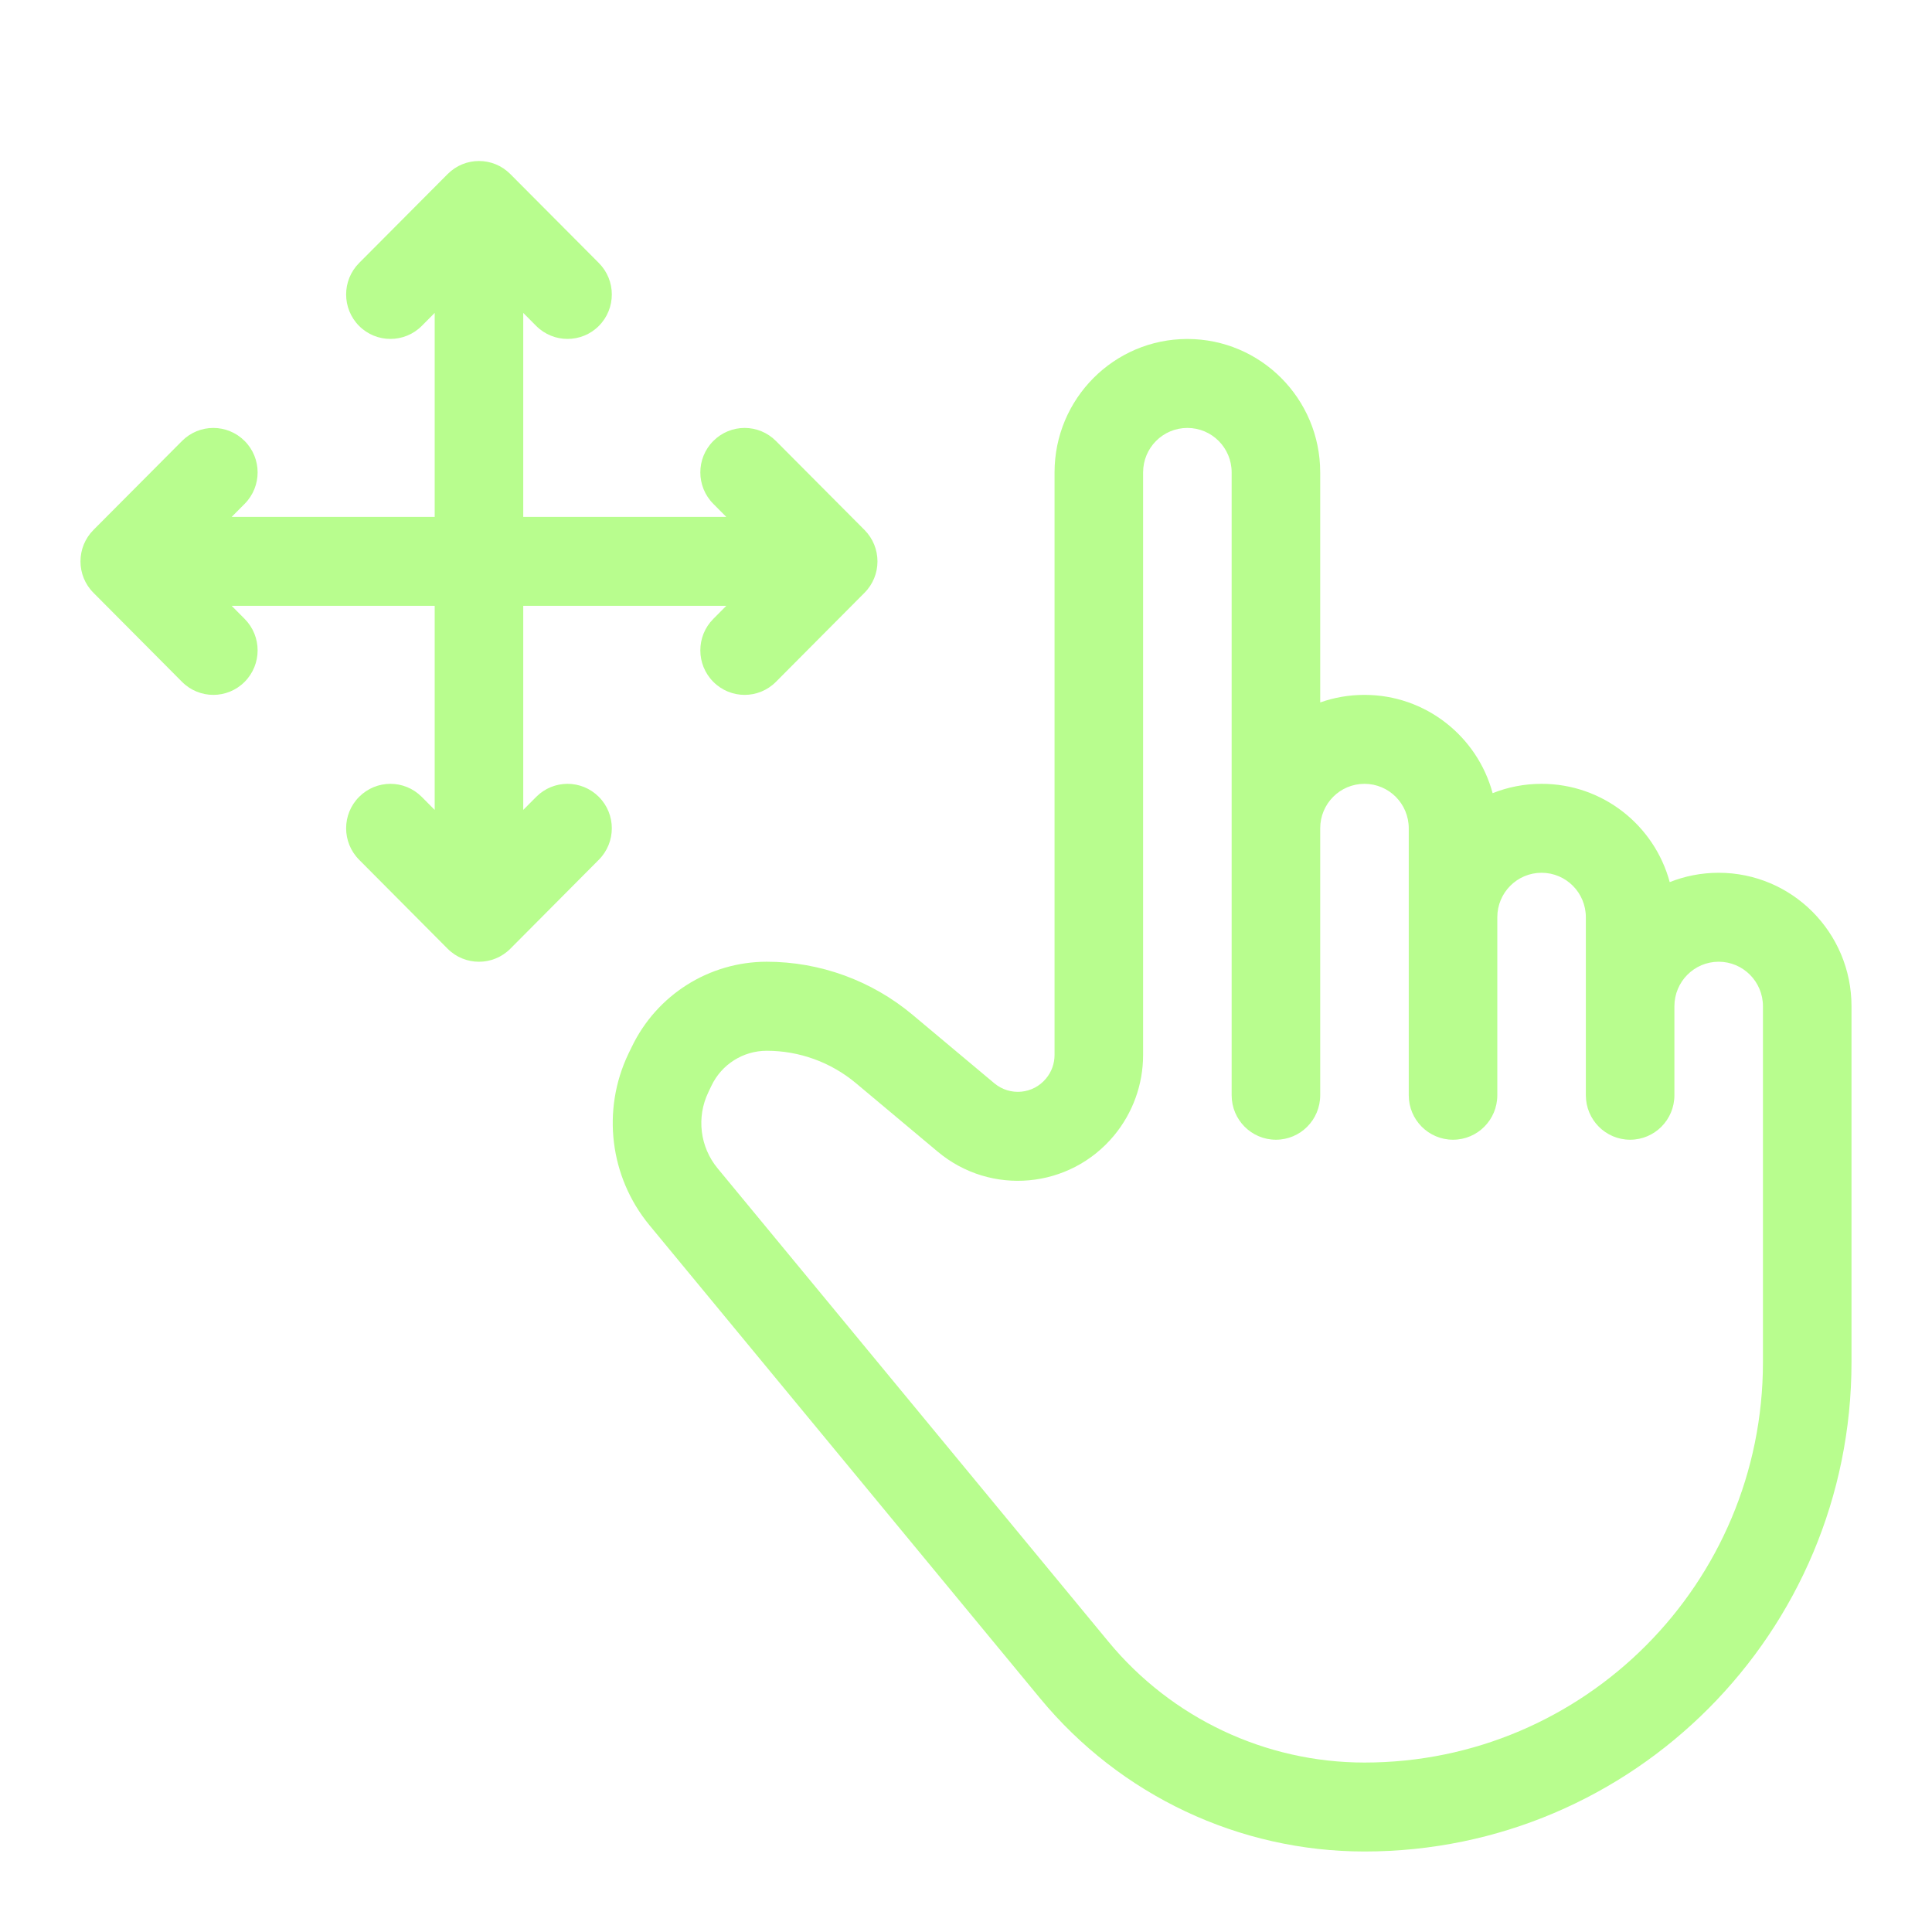
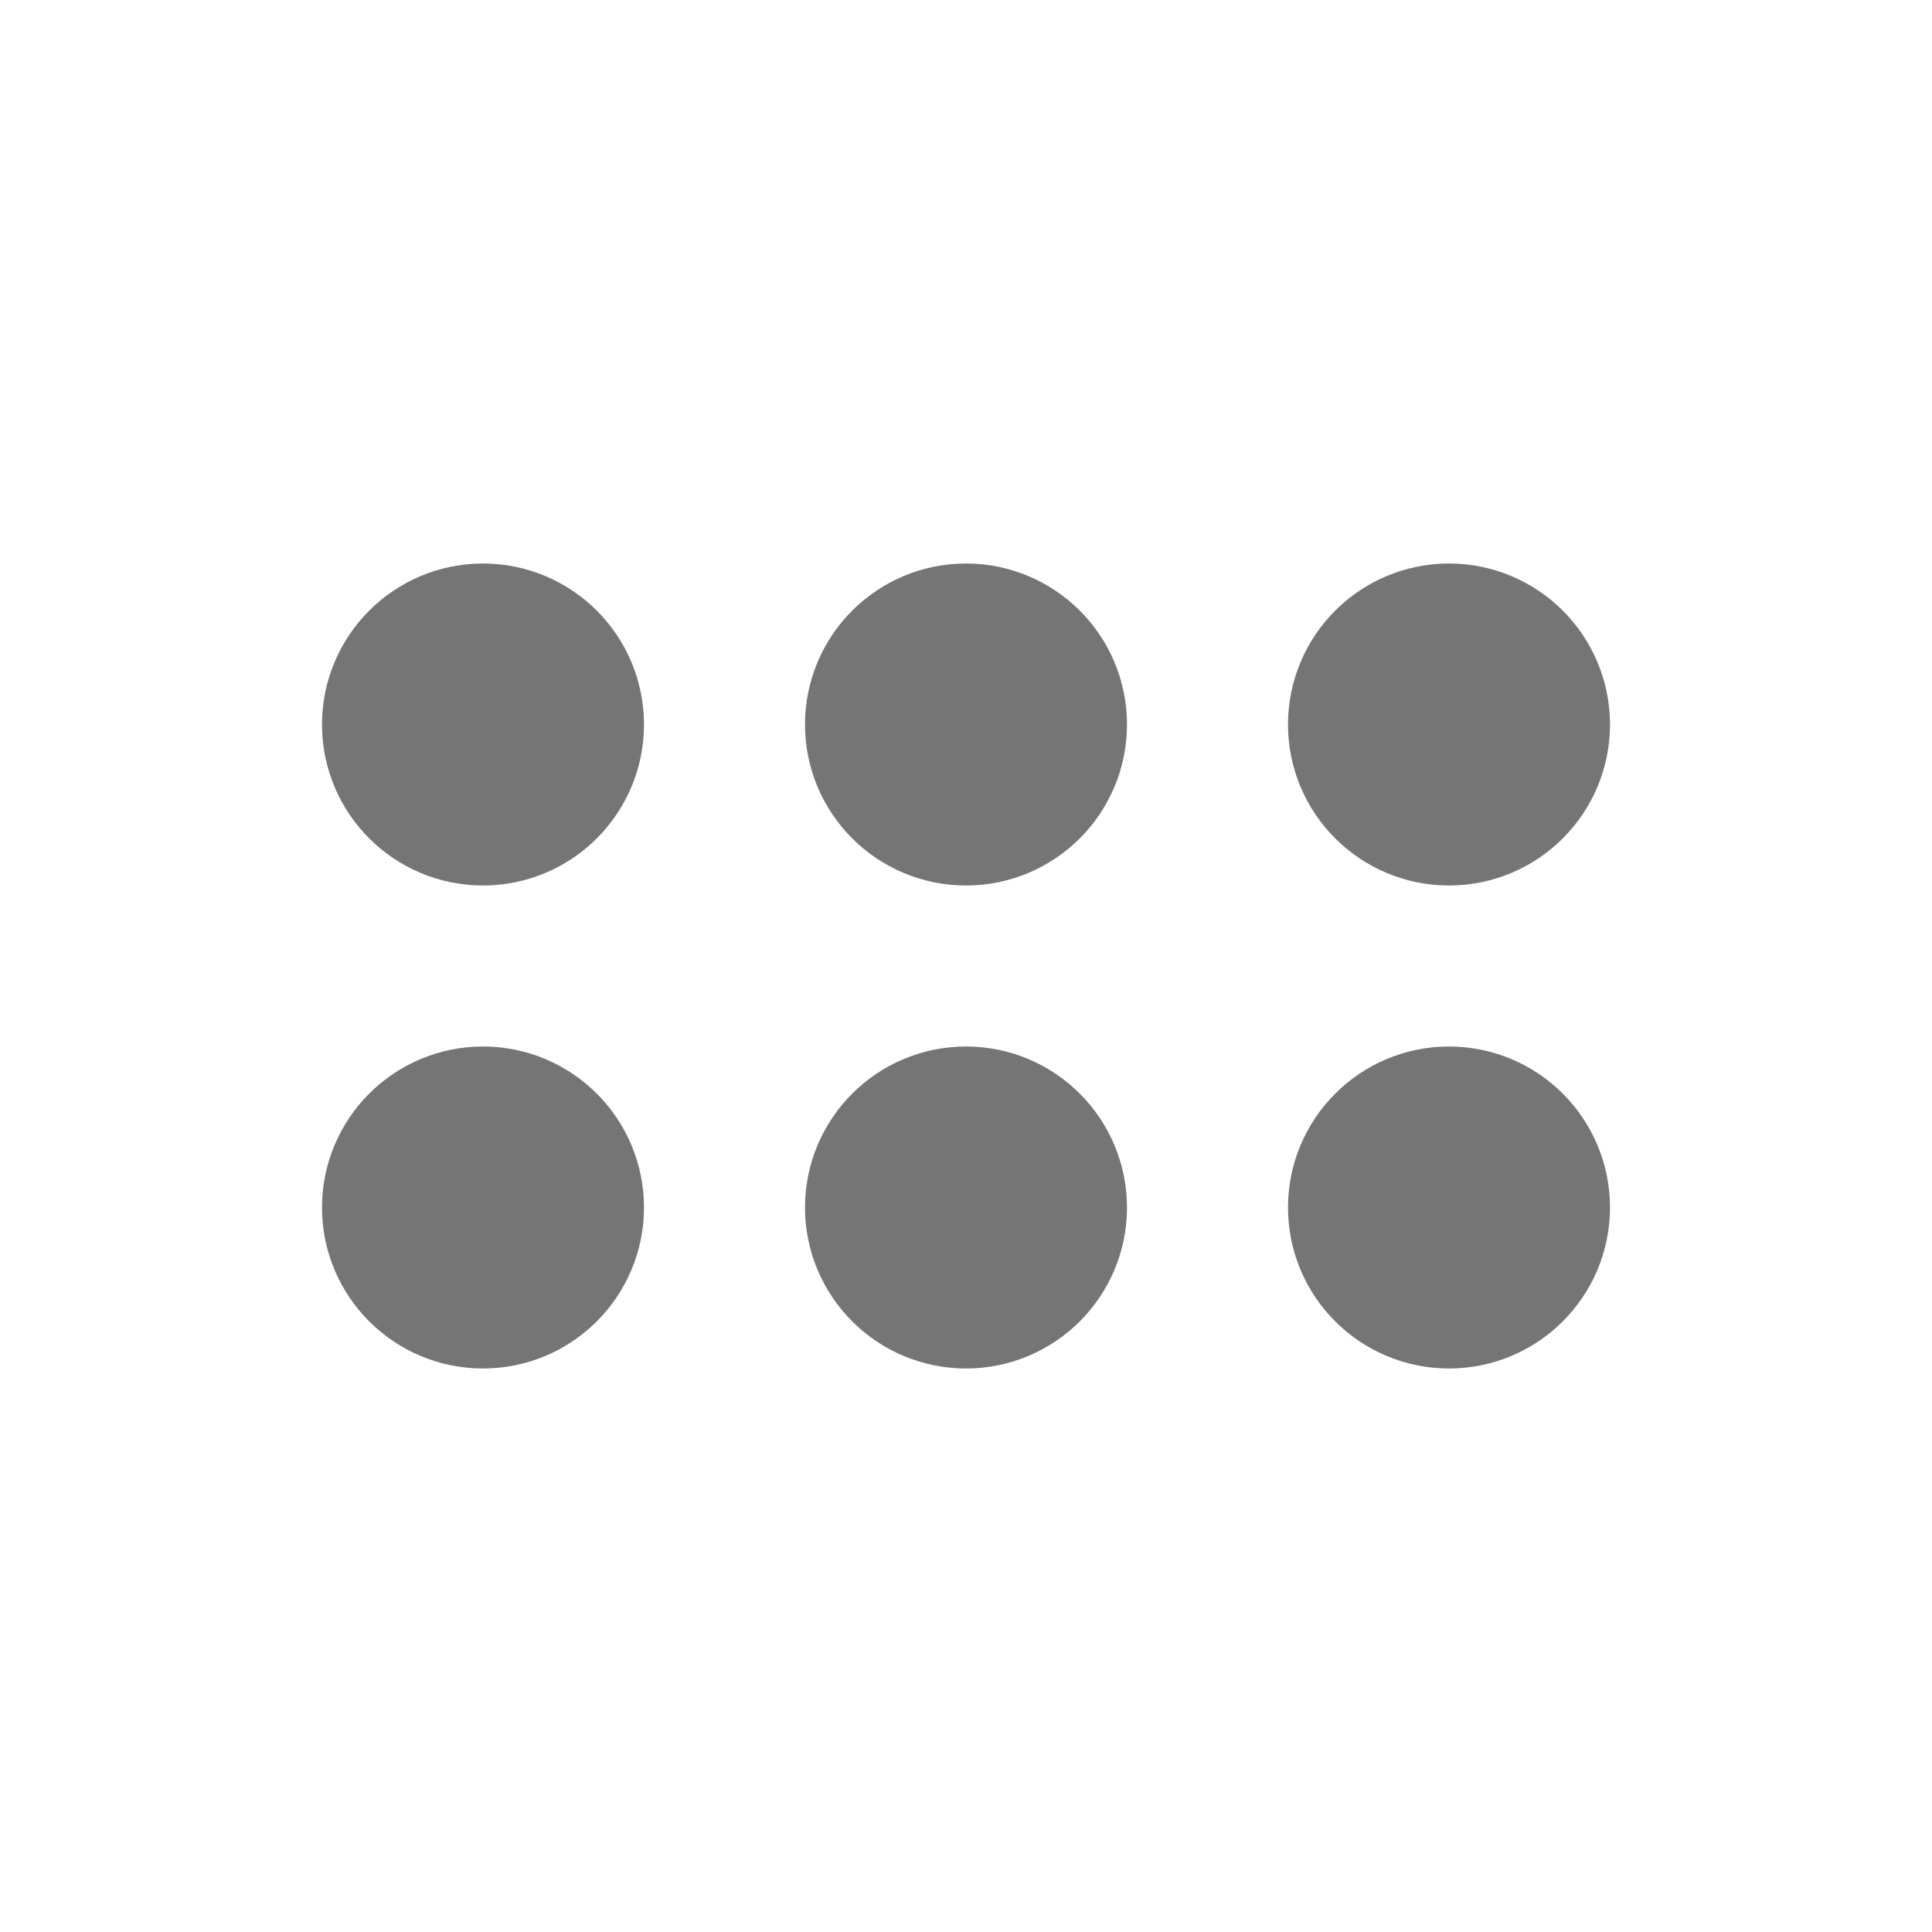
- <svg xmlns="http://www.w3.org/2000/svg" width="24" height="24" viewBox="0 0 24 24" fill="none">
-   <path d="M5.4 7.526H2.878L3.039 7.688C3.254 7.904 3.254 8.254 3.039 8.47C2.824 8.686 2.476 8.686 2.261 8.47L1.161 7.364C0.946 7.149 0.946 6.799 1.161 6.583L2.261 5.478C2.476 5.262 2.824 5.262 3.039 5.478C3.254 5.693 3.254 6.043 3.039 6.259L2.878 6.421H5.4V3.887L5.239 4.049C5.024 4.264 4.676 4.264 4.461 4.049C4.246 3.833 4.246 3.483 4.461 3.267L5.561 2.162C5.776 1.946 6.124 1.946 6.339 2.162L7.439 3.267C7.654 3.483 7.654 3.833 7.439 4.049C7.224 4.264 6.876 4.264 6.661 4.049L6.5 3.887V6.421H9.022L8.861 6.259C8.646 6.043 8.646 5.693 8.861 5.478C9.076 5.262 9.424 5.262 9.639 5.478L10.739 6.583C10.954 6.799 10.954 7.149 10.739 7.364L9.639 8.47C9.424 8.686 9.076 8.686 8.861 8.47C8.646 8.254 8.646 7.904 8.861 7.688L9.022 7.526H6.5V10.061L6.661 9.899C6.876 9.683 7.224 9.683 7.439 9.899C7.654 10.114 7.654 10.464 7.439 10.68L6.339 11.786C6.124 12.001 5.776 12.001 5.561 11.786L4.461 10.68C4.246 10.464 4.246 10.114 4.461 9.899C4.676 9.683 5.024 9.683 5.239 9.899L5.4 10.061V7.526ZM14.2 10.29V13.105C14.2 13.471 14.072 13.825 13.839 14.106C13.289 14.769 12.308 14.859 11.648 14.306L10.632 13.455C10.321 13.195 9.929 13.053 9.525 13.053C9.232 13.053 8.965 13.221 8.838 13.487L8.799 13.569C8.65 13.879 8.695 14.248 8.914 14.513L13.769 20.393C14.554 21.344 15.72 21.895 16.95 21.895C19.684 21.895 21.9 19.668 21.9 16.921V12.5C21.9 12.195 21.654 11.947 21.35 11.947C21.046 11.947 20.8 12.195 20.8 12.5V13.605C20.8 13.911 20.554 14.158 20.25 14.158C19.946 14.158 19.7 13.911 19.7 13.605V11.395C19.7 11.089 19.454 10.842 19.15 10.842C18.846 10.842 18.6 11.089 18.6 11.395V13.605C18.6 13.911 18.354 14.158 18.05 14.158C17.746 14.158 17.5 13.911 17.5 13.605V10.29C17.5 9.984 17.254 9.737 16.95 9.737C16.646 9.737 16.4 9.984 16.4 10.29V13.605C16.4 13.911 16.154 14.158 15.85 14.158C15.546 14.158 15.3 13.911 15.3 13.605V5.868C15.3 5.563 15.054 5.316 14.75 5.316C14.446 5.316 14.2 5.563 14.2 5.868V10.29ZM13.1 10.29V5.868C13.1 4.953 13.839 4.211 14.75 4.211C15.661 4.211 16.4 4.953 16.4 5.868V8.726C16.572 8.665 16.757 8.632 16.95 8.632C17.711 8.632 18.352 9.149 18.542 9.853C18.73 9.778 18.935 9.737 19.15 9.737C19.911 9.737 20.552 10.254 20.742 10.958C20.93 10.883 21.135 10.842 21.35 10.842C22.261 10.842 23 11.584 23 12.5V16.921C23 20.278 20.291 23 16.95 23C15.393 23 13.916 22.303 12.922 21.099L8.067 15.219C7.574 14.621 7.472 13.789 7.807 13.089L7.847 13.007C8.157 12.359 8.809 11.947 9.525 11.947C10.187 11.947 10.828 12.181 11.336 12.606L12.352 13.457C12.546 13.619 12.833 13.593 12.994 13.398C13.063 13.316 13.1 13.212 13.1 13.105V10.29Z" fill="#B8FD8E" />
+ <svg xmlns="http://www.w3.org/2000/svg" width="800px" height="800px" viewBox="0 0 24 24" fill="none">
+   <g id="Interface / Drag_Horizontal">
+     <g id="Vector">
+       <path d="M18 14C17.448 14 17 14.448 17 15C17 15.552 17.448 16 18 16C18.552 16 19 15.552 19 15C19 14.448 18.552 14 18 14Z" stroke="#757575" stroke-width="2" stroke-linecap="round" stroke-linejoin="round" />
+       <path d="M12 14C11.448 14 11 14.448 11 15C11 15.552 11.448 16 12 16C12.552 16 13 15.552 13 15C13 14.448 12.552 14 12 14Z" stroke="#757575" stroke-width="2" stroke-linecap="round" stroke-linejoin="round" />
+       <path d="M6 14C5.448 14 5 14.448 5 15C5 15.552 5.448 16 6 16C6.552 16 7 15.552 7 15C7 14.448 6.552 14 6 14Z" stroke="#757575" stroke-width="2" stroke-linecap="round" stroke-linejoin="round" />
+       <path d="M18 8C17.448 8 17 8.448 17 9C17 9.552 17.448 10 18 10C18.552 10 19 9.552 19 9C19 8.448 18.552 8 18 8Z" stroke="#757575" stroke-width="2" stroke-linecap="round" stroke-linejoin="round" />
+       <path d="M12 8C11.448 8 11 8.448 11 9C11 9.552 11.448 10 12 10C12.552 10 13 9.552 13 9C13 8.448 12.552 8 12 8Z" stroke="#757575" stroke-width="2" stroke-linecap="round" stroke-linejoin="round" />
+       <path d="M6 8C5.448 8 5 8.448 5 9C5 9.552 5.448 10 6 10C6.552 10 7 9.552 7 9C7 8.448 6.552 8 6 8Z" stroke="#757575" stroke-width="2" stroke-linecap="round" stroke-linejoin="round" />
+     </g>
+   </g>
</svg>
